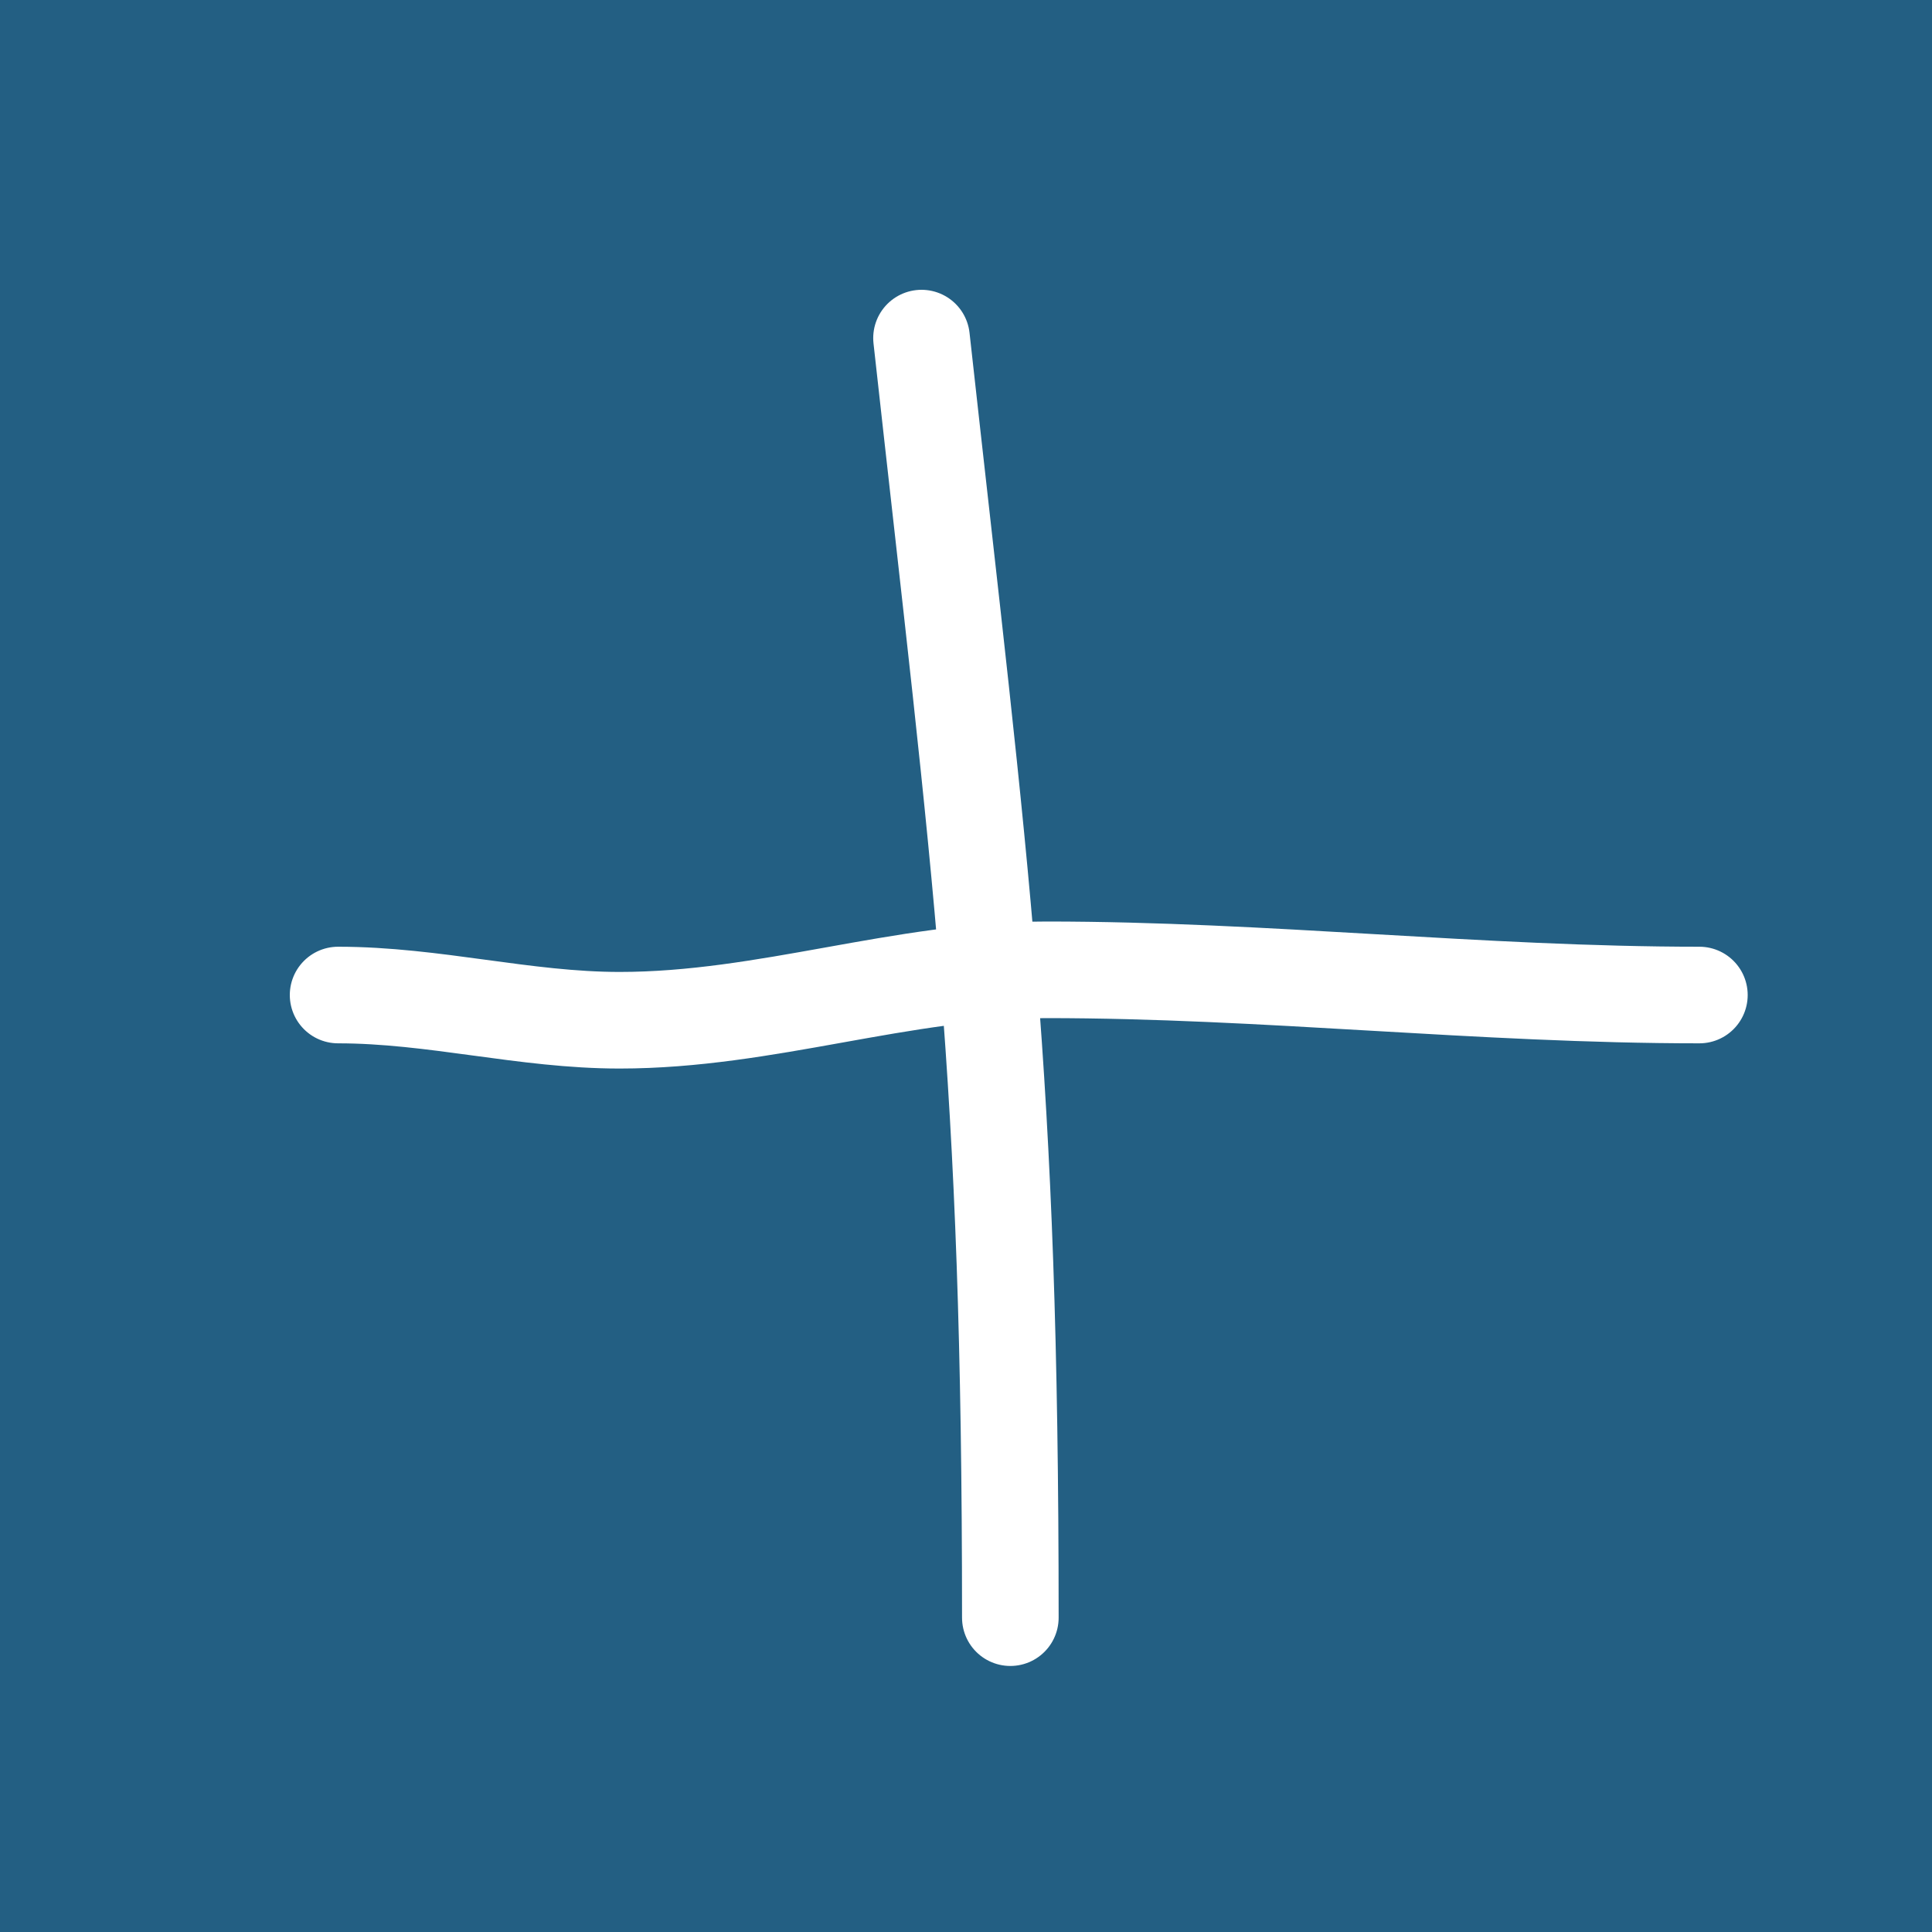
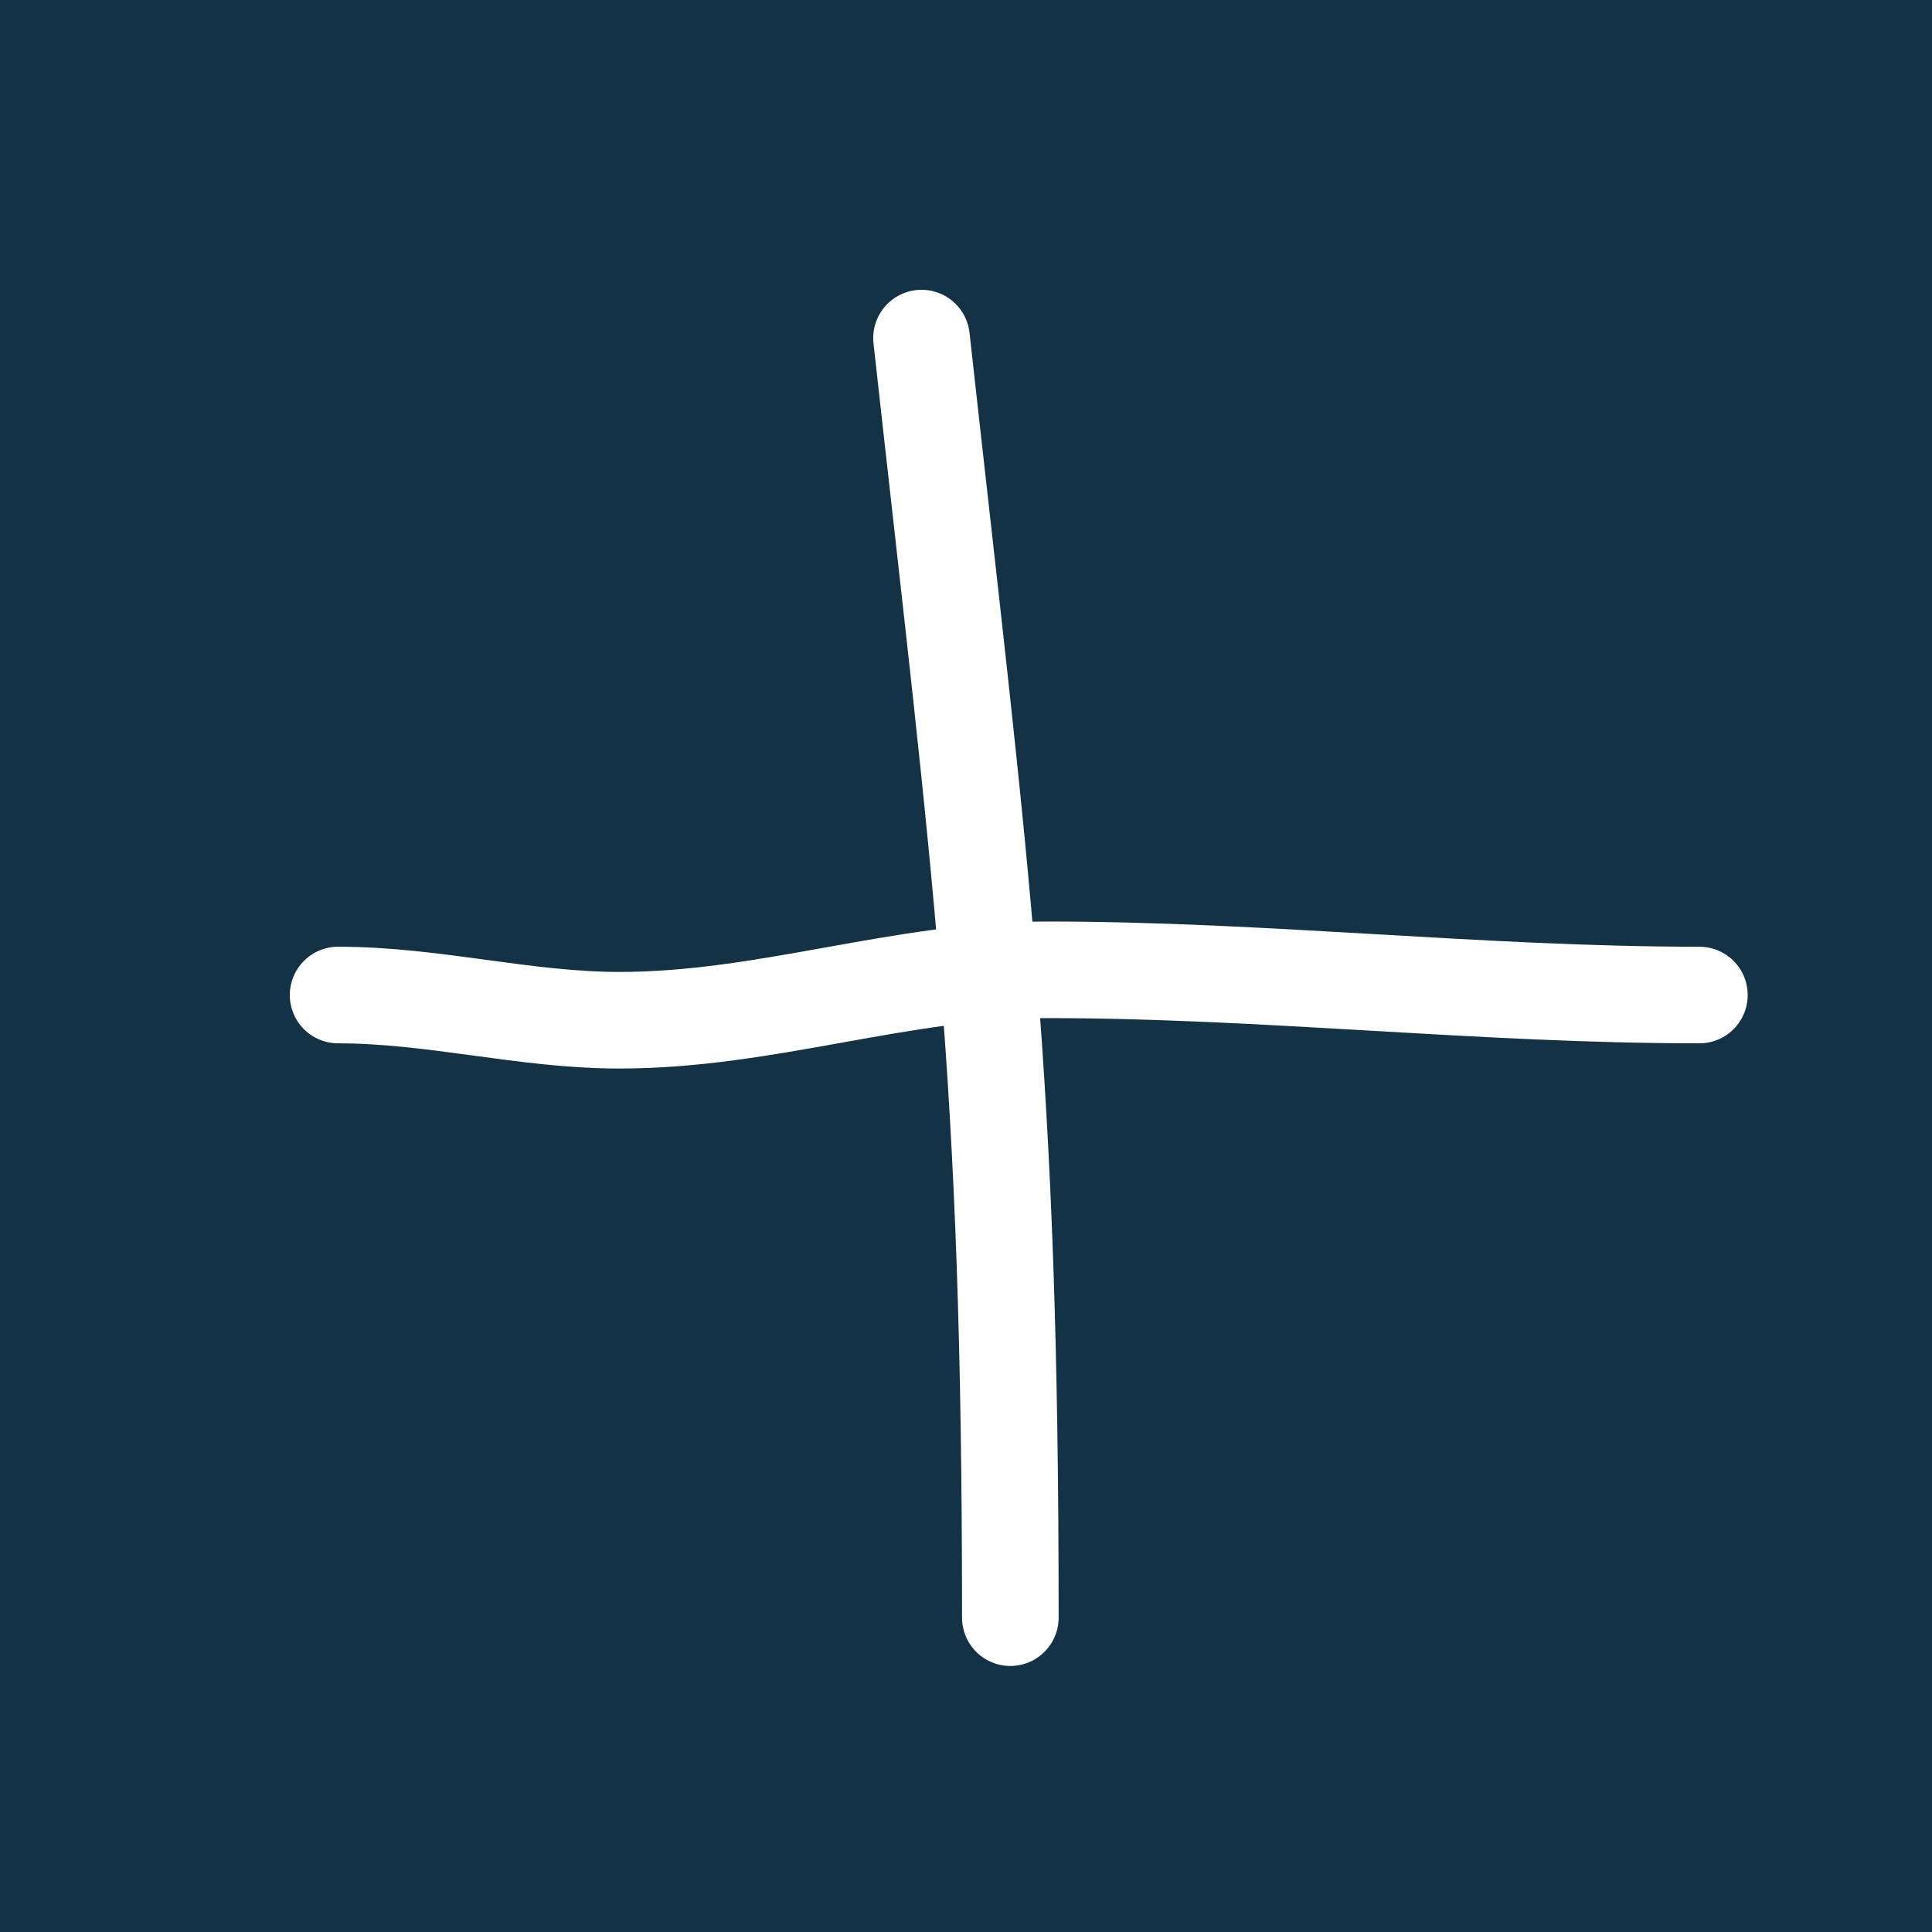
<svg xmlns="http://www.w3.org/2000/svg" width="40" height="40" viewBox="0 0 40 40" fill="none">
-   <rect width="40" height="40" fill="#235f83" />
+   <rect width="40" height="40" fill="#133246" />
  <path d="M19.079 7C20.325 18.266 20.918 22.136 20.918 33.492M7 20.601C8.987 20.601 10.858 21.123 12.828 21.123C15.871 21.123 18.665 20.079 21.672 20.079C26.178 20.079 30.649 20.601 35.184 20.601" stroke="white" stroke-width="2" stroke-linecap="round" />
</svg>
